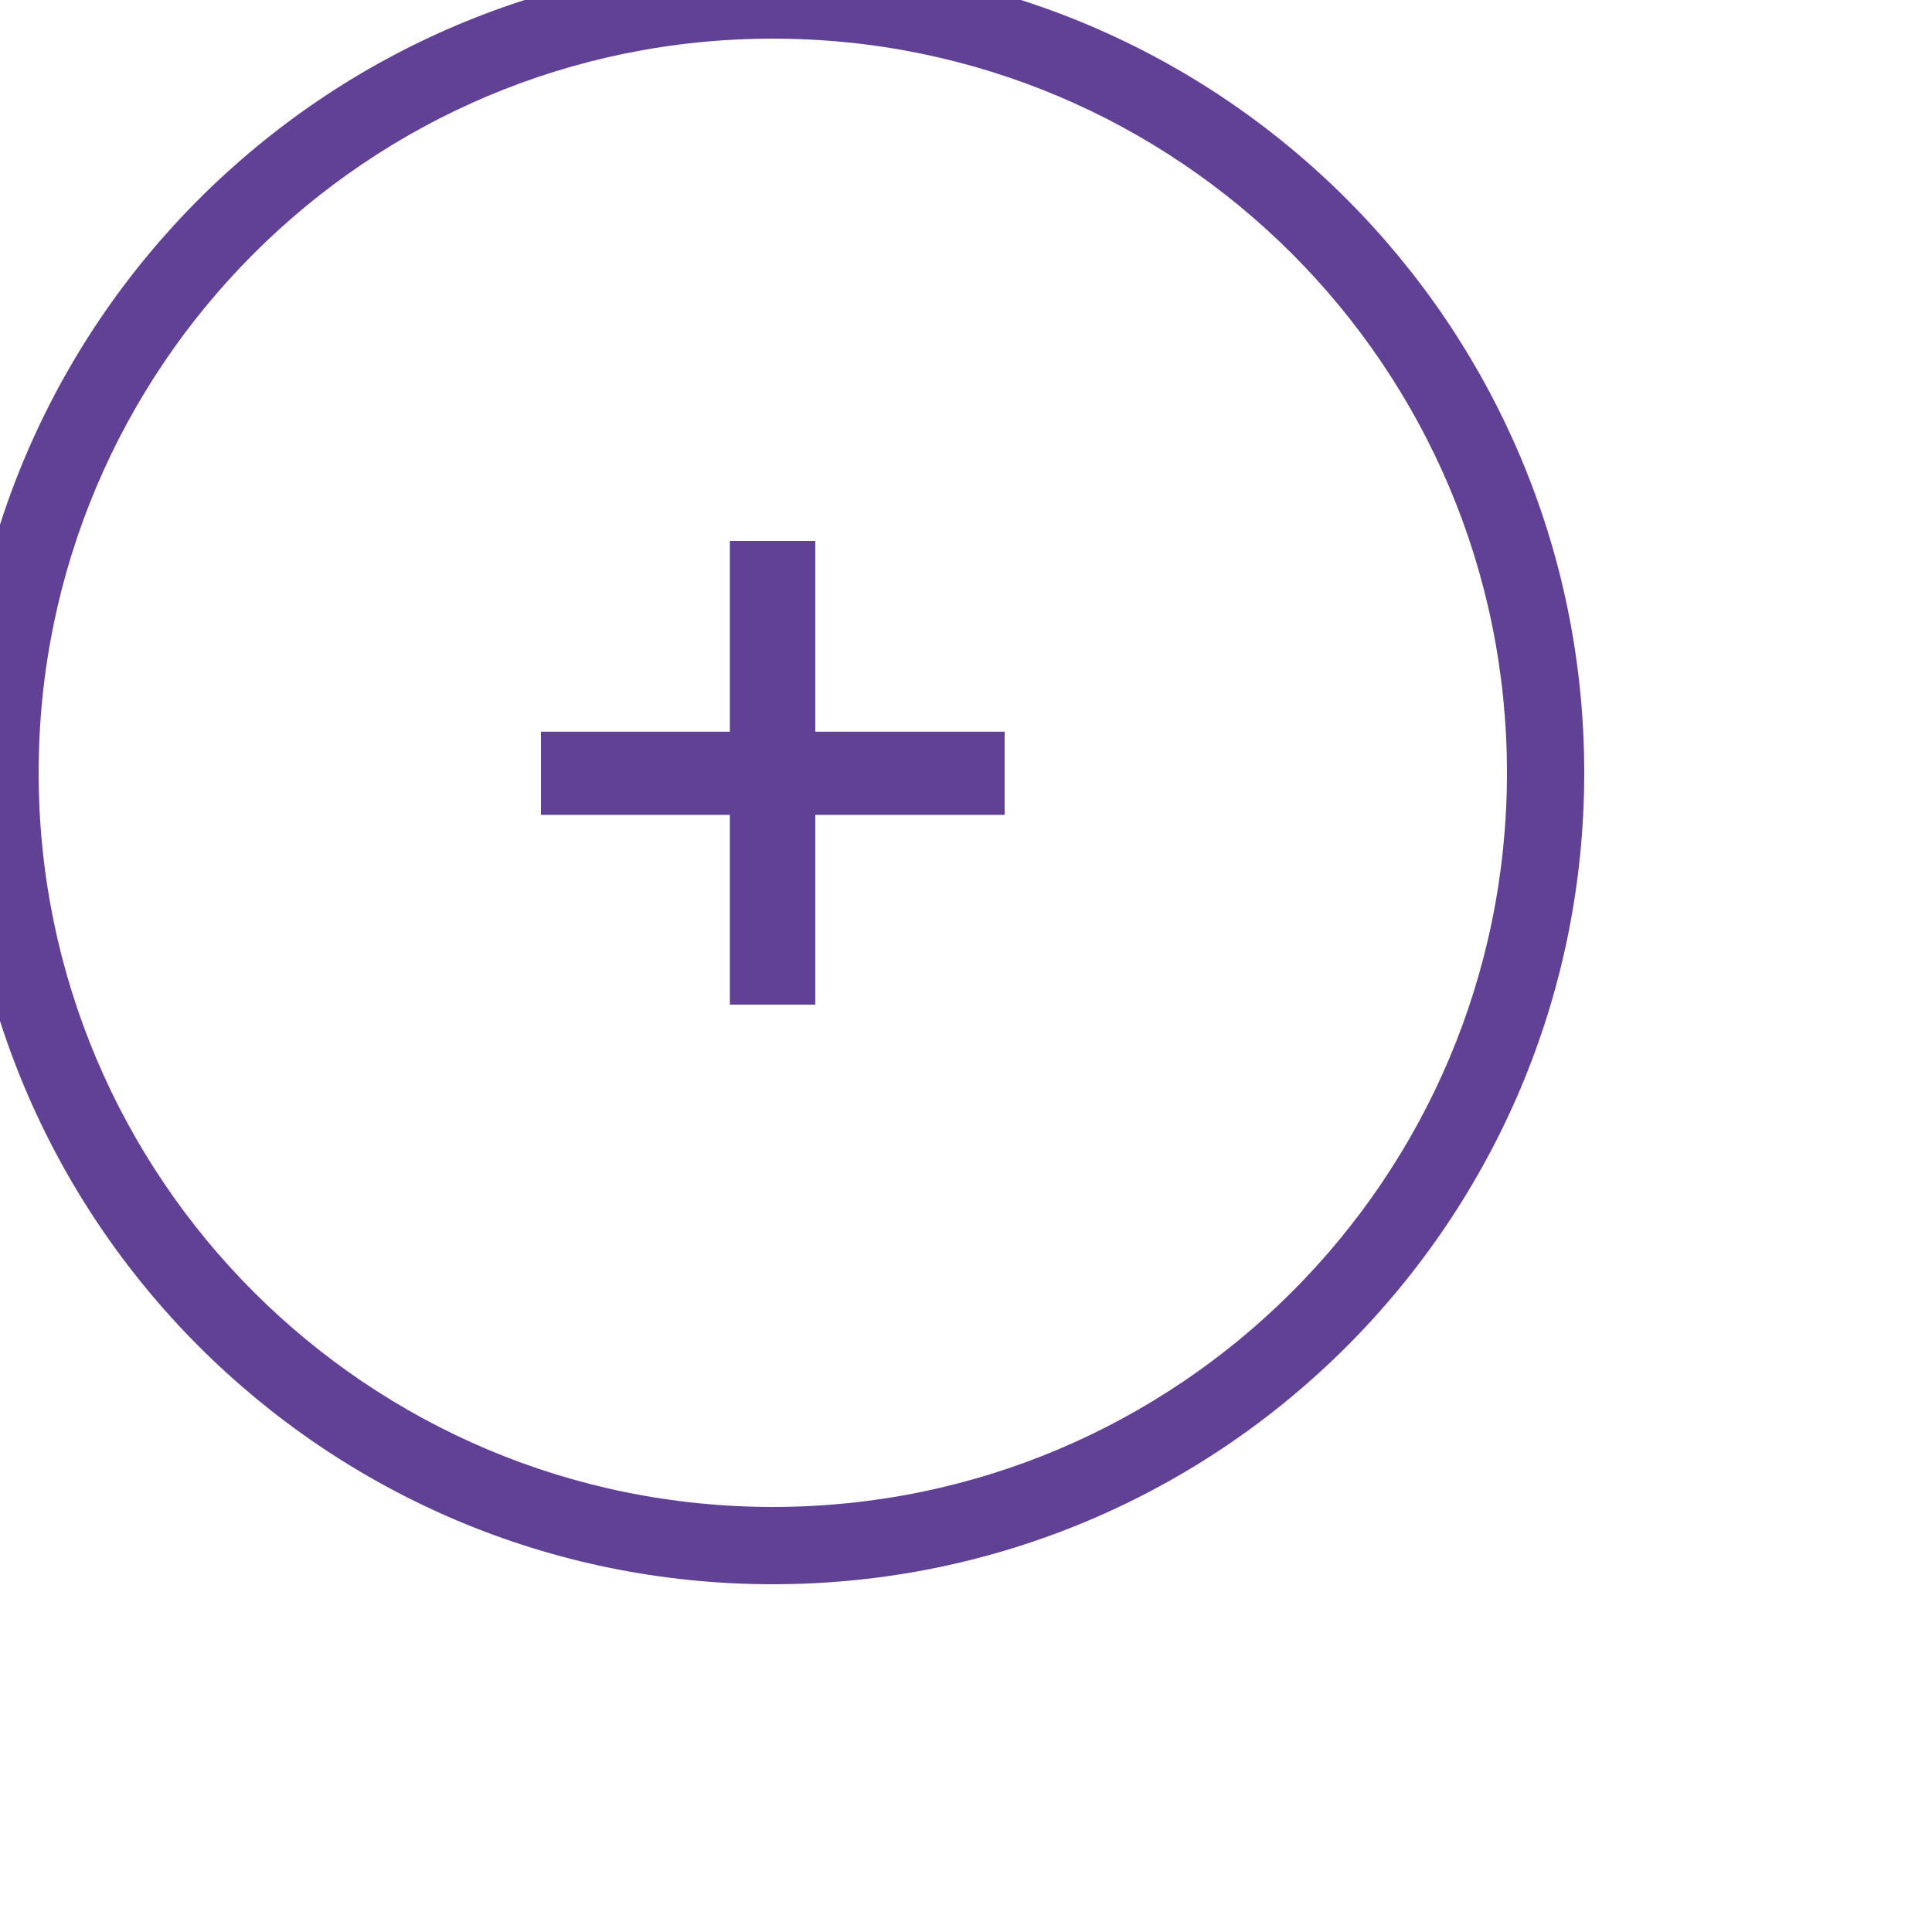
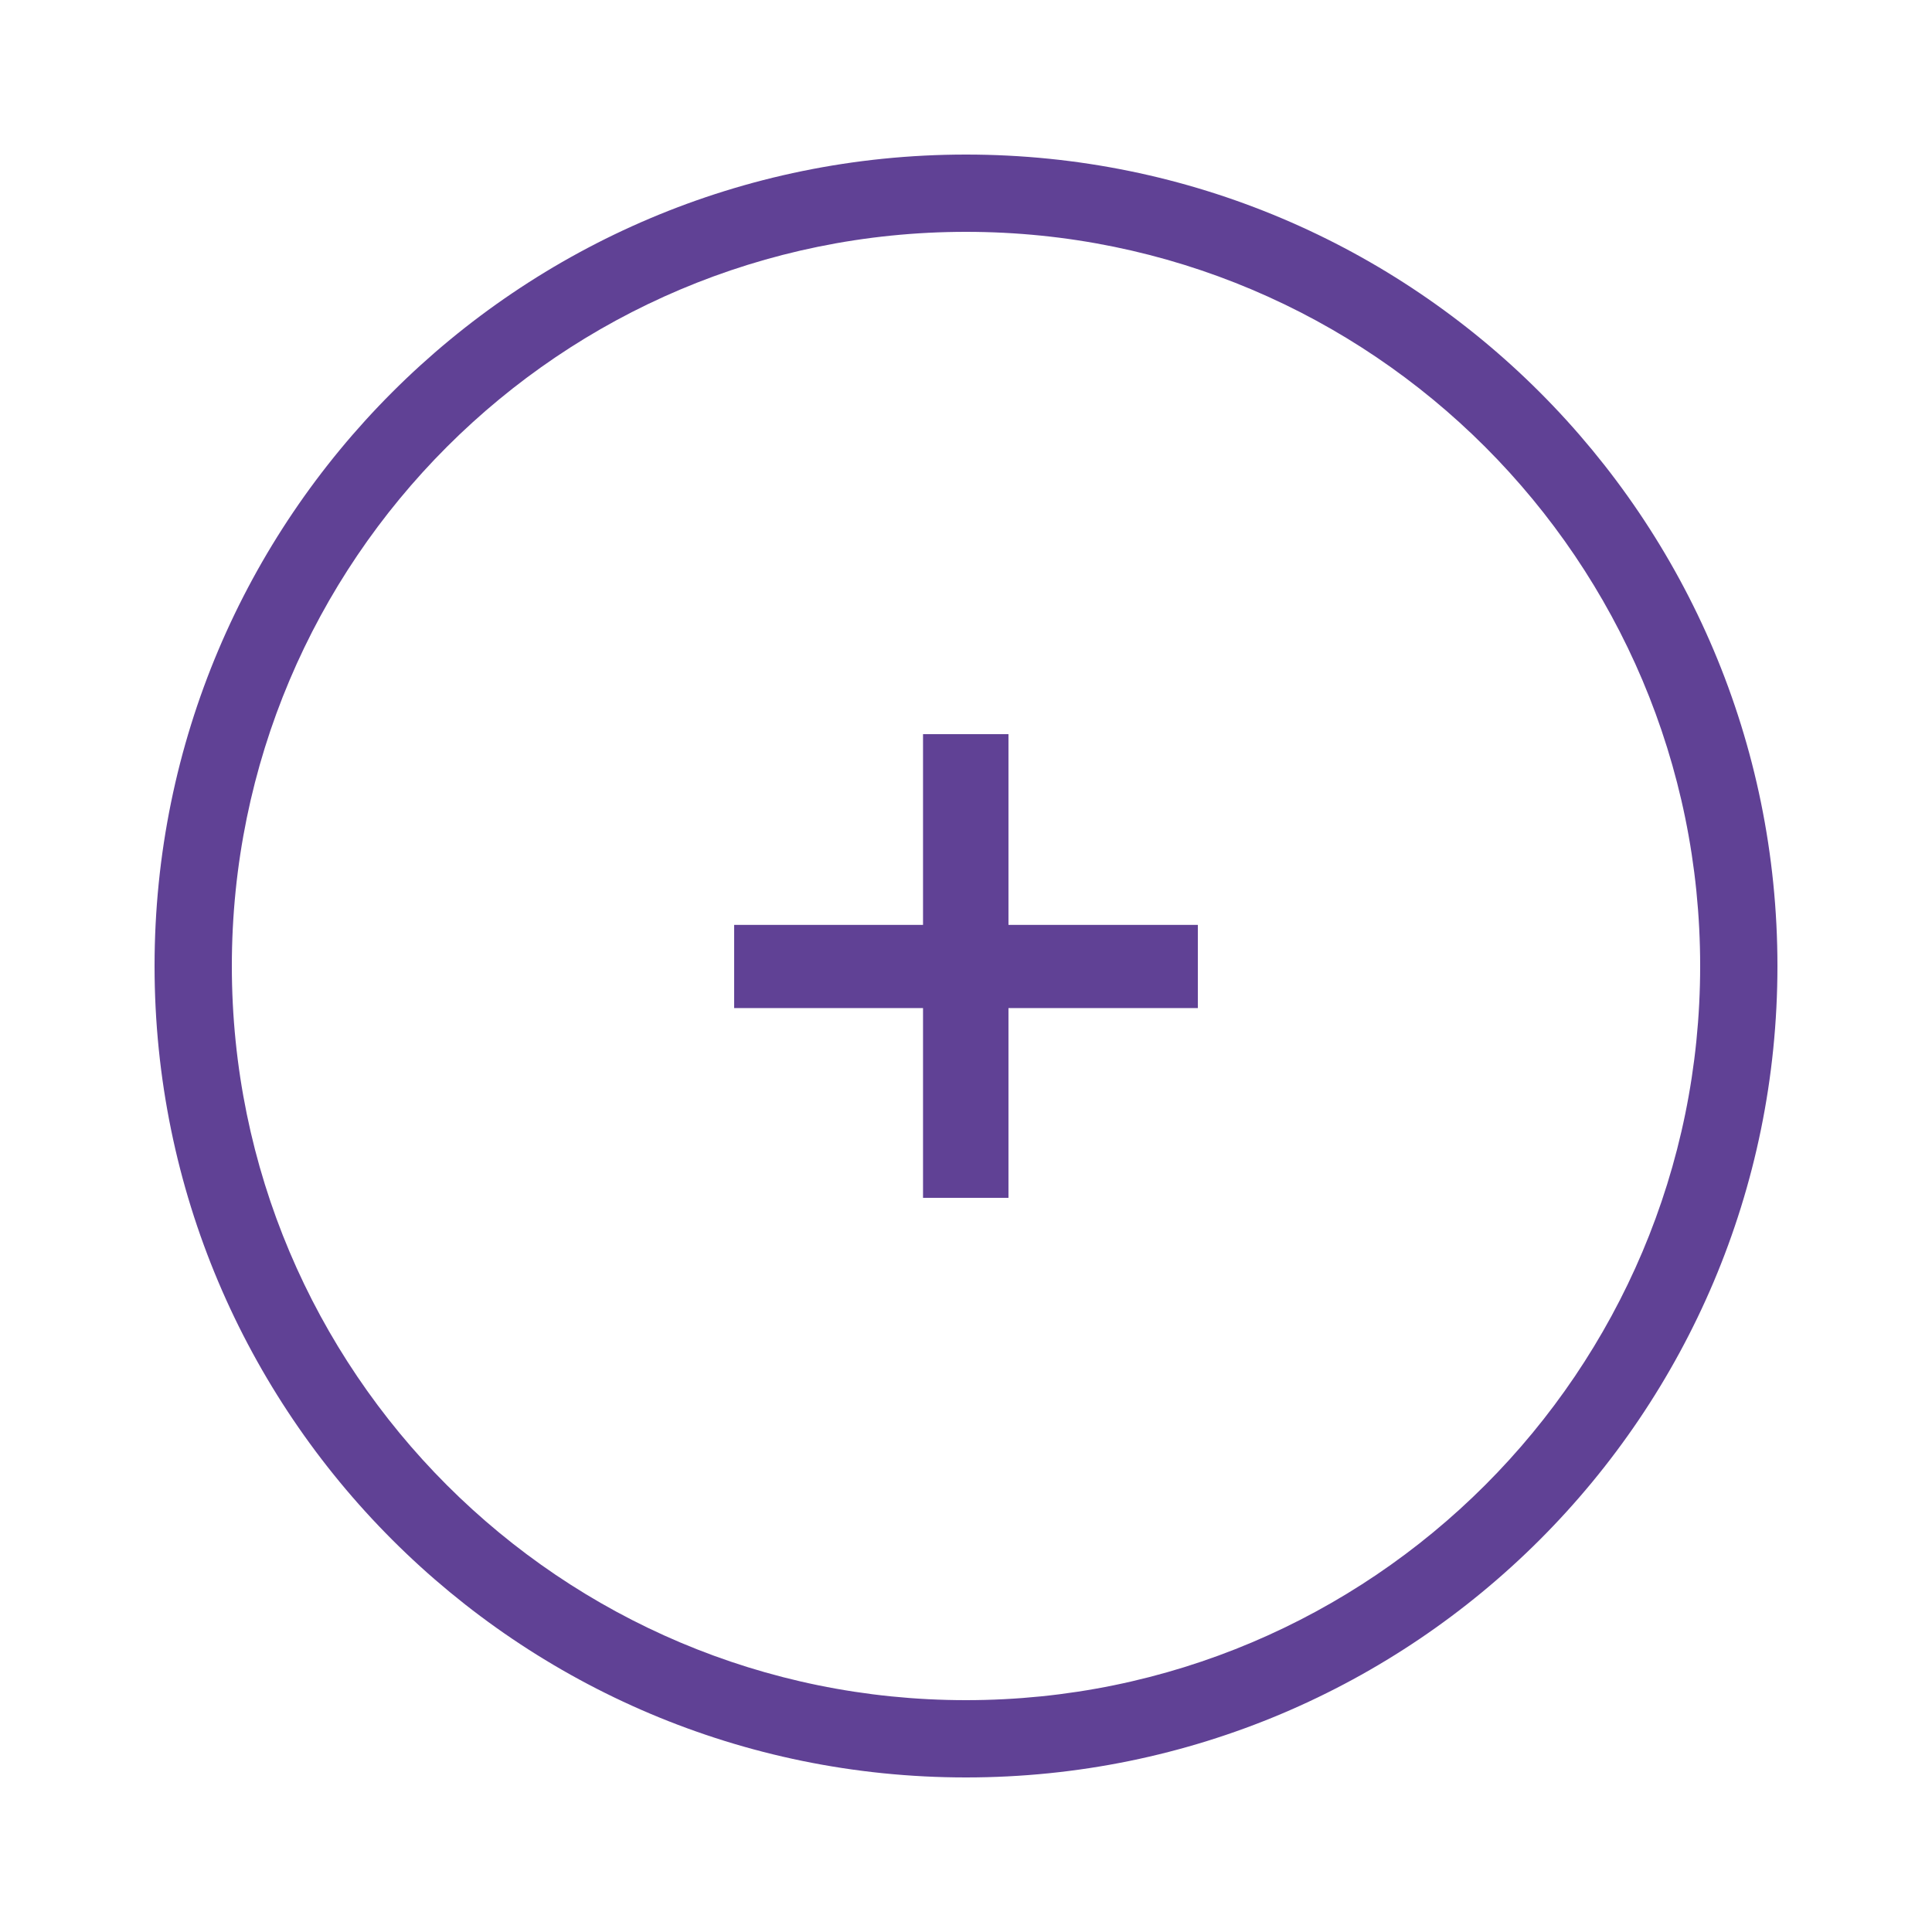
- <svg xmlns="http://www.w3.org/2000/svg" width="40" height="40" viewBox="0 0 50 50" fill="none">
+ <svg xmlns="http://www.w3.org/2000/svg" width="40" height="40" viewBox="-5 -5 50 50" fill="none">
  <path d="M18.888 21.089H14V18.936H18.888V14H21.099V18.936H26V21.089H21.099V26H18.888V21.089Z" fill="#604195" />
  <path d="M20 39C9.507 39 1 30.493 1 20H-1C-1 31.598 8.402 41 20 41V39ZM39 20C39 30.493 30.493 39 20 39V41C31.598 41 41 31.598 41 20H39ZM20 1C30.493 1 39 9.507 39 20H41C41 8.402 31.598 -1 20 -1V1ZM20 -1C8.402 -1 -1 8.402 -1 20H1C1 9.507 9.507 1 20 1V-1Z" fill="#604195" />
</svg>
